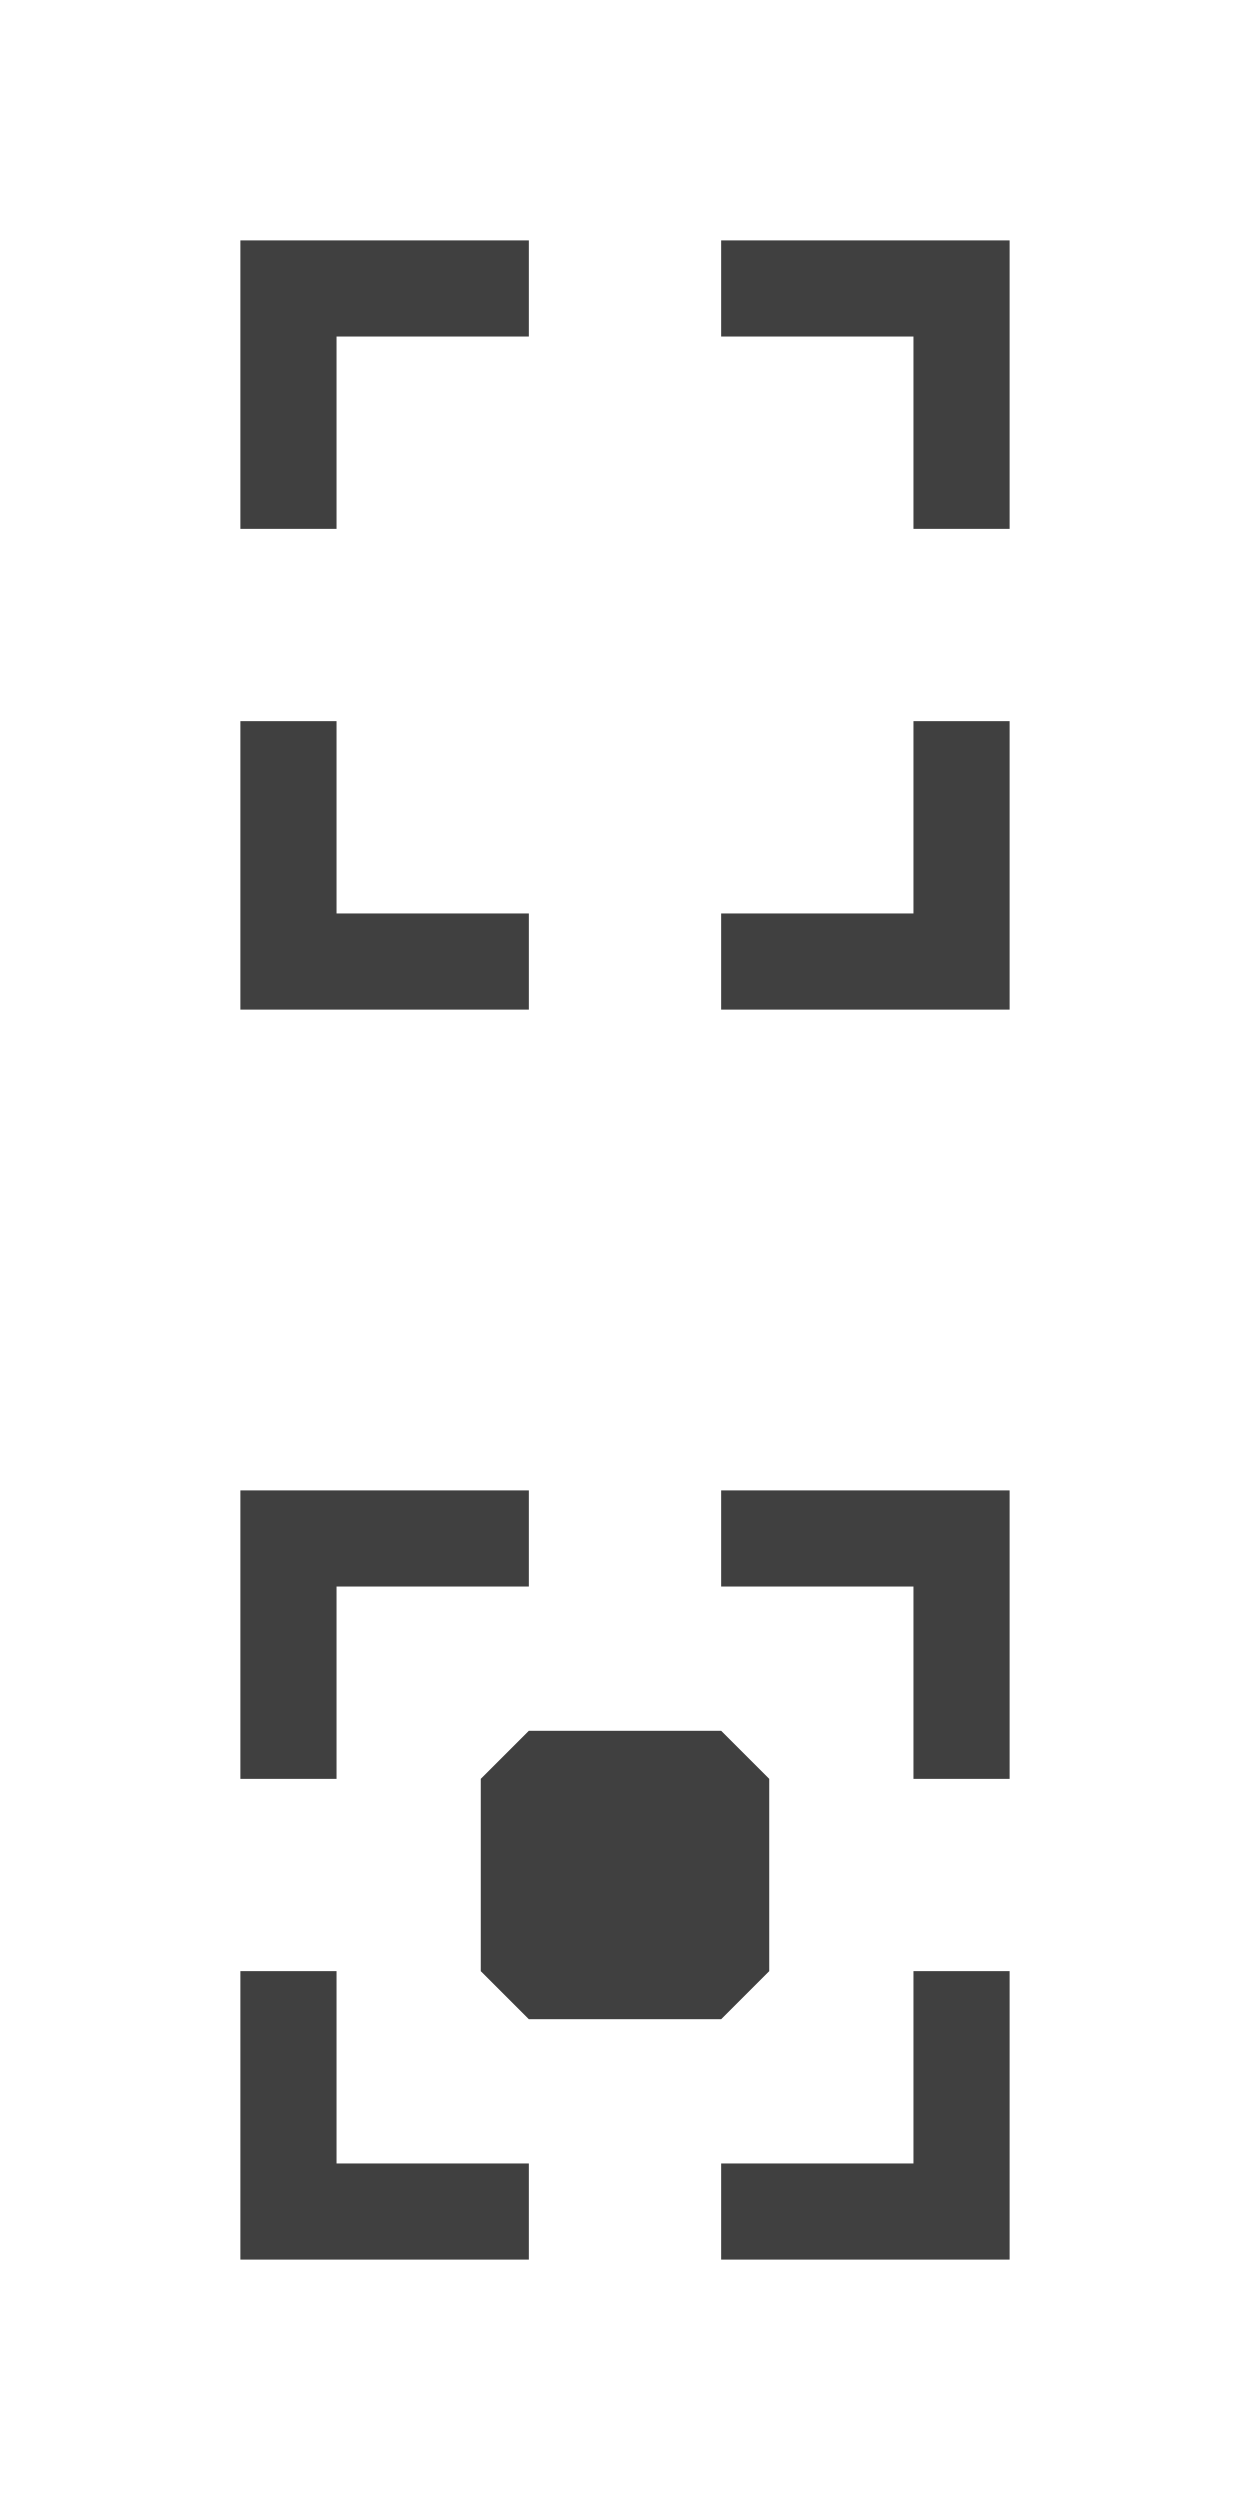
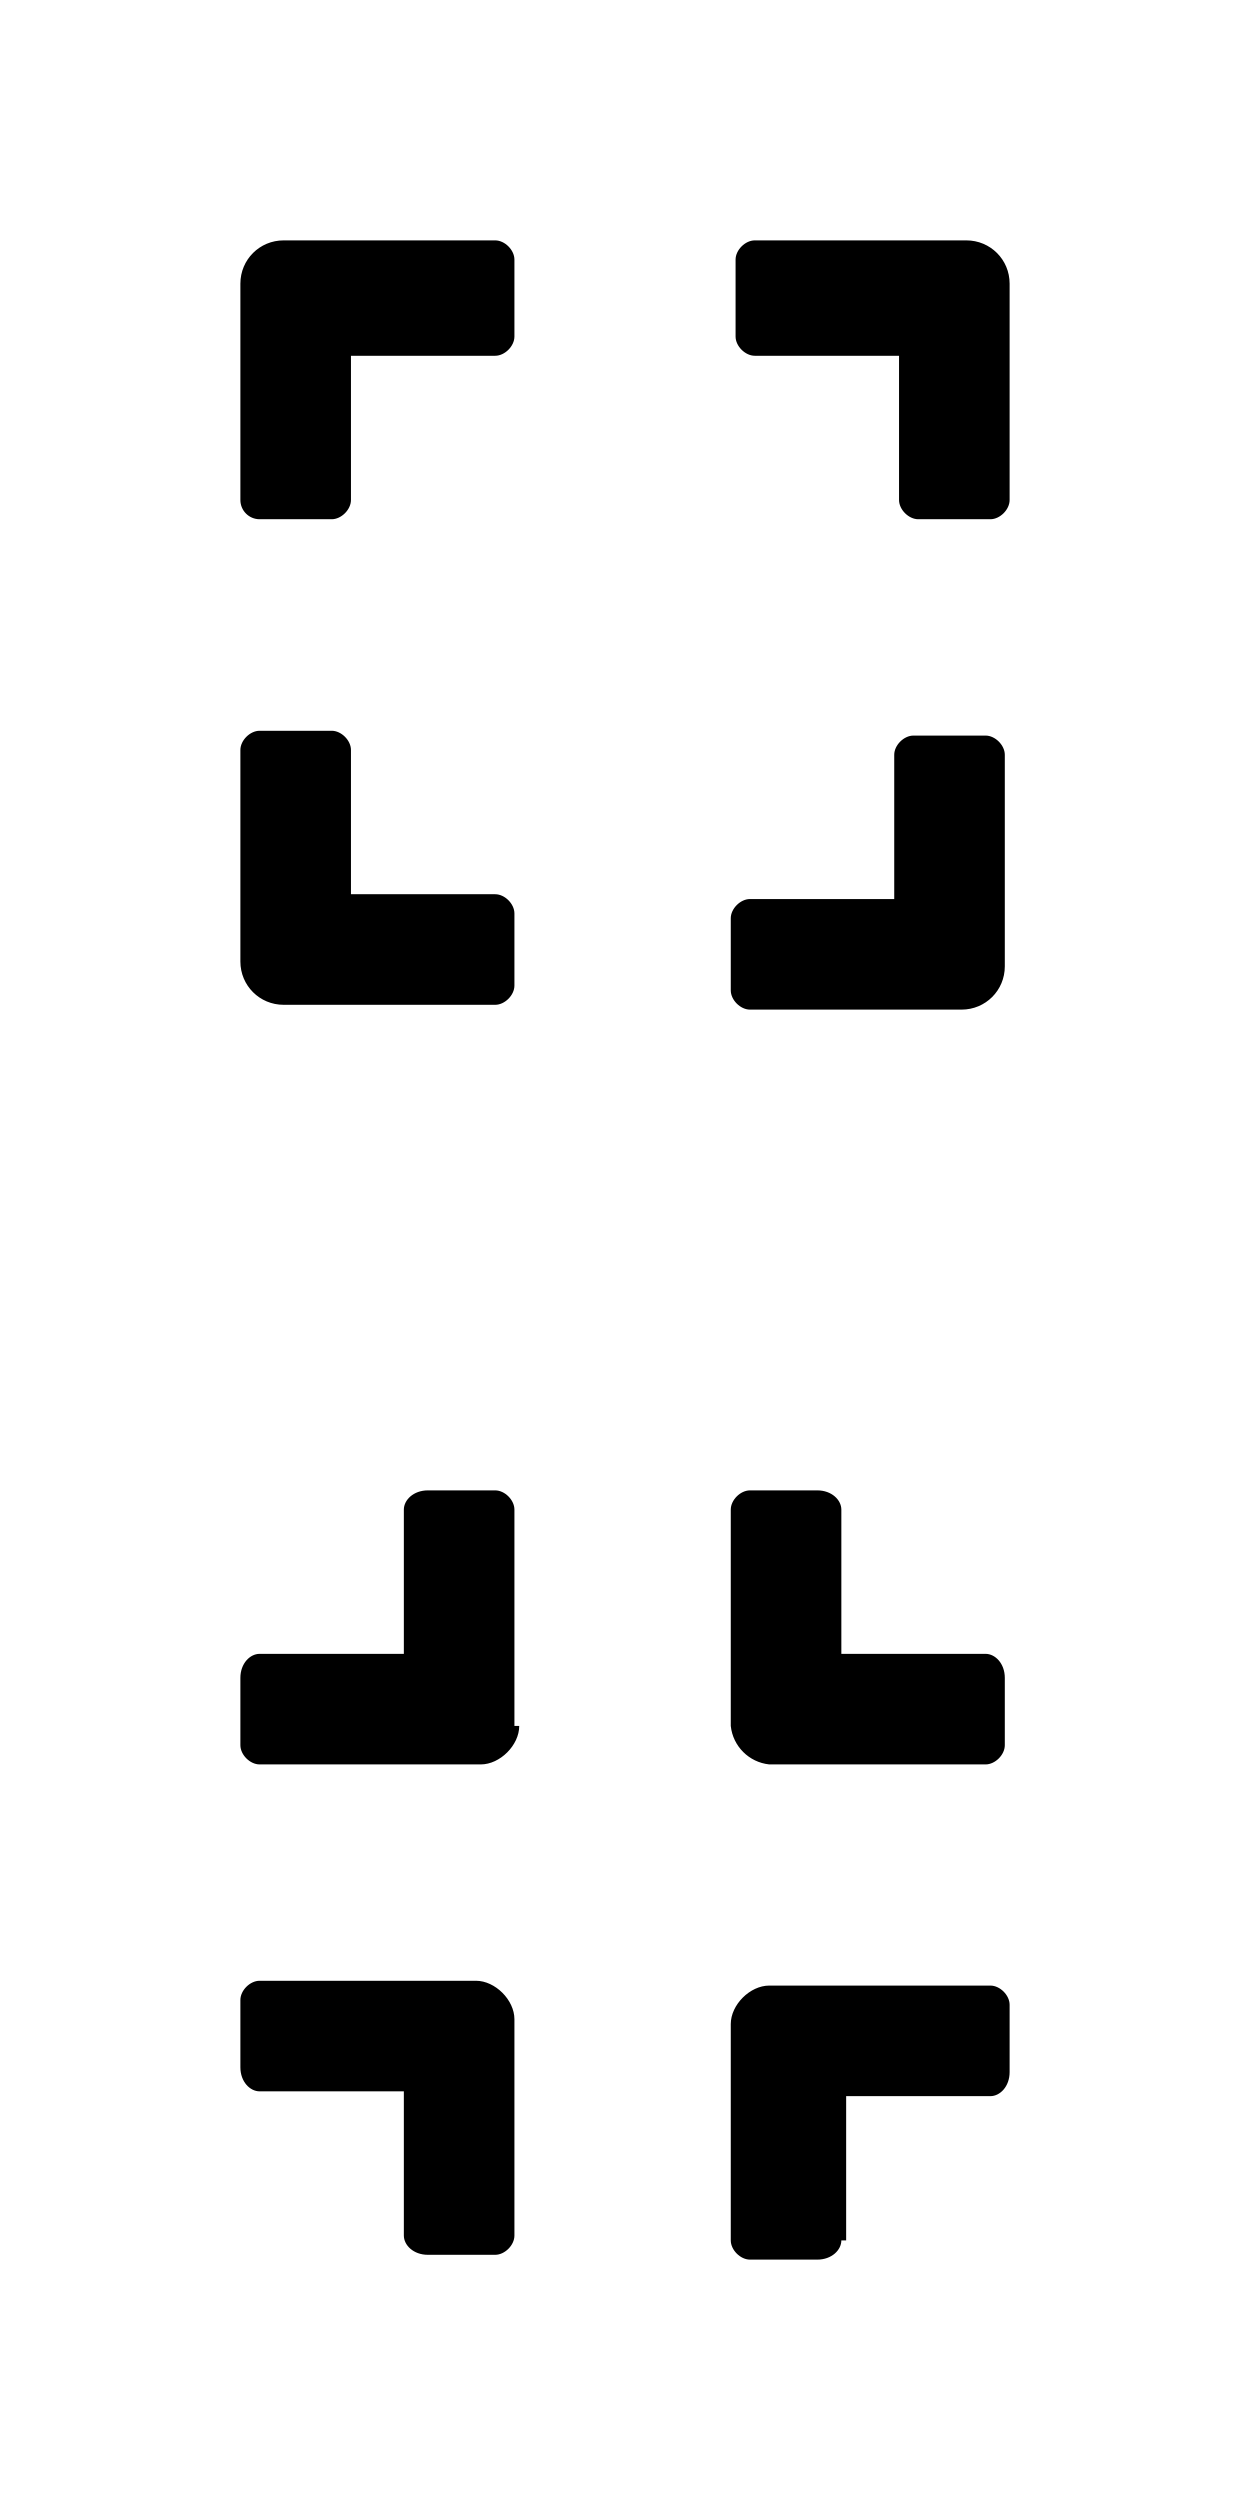
<svg xmlns="http://www.w3.org/2000/svg" viewBox="0 0 26 52">
-   <g color="#000" fill="#404040">
-     <path style="marker:none" d="M5 15v6h6v-2H7v-4zM21 15v6h-6v-2h4v-4z" overflow="visible" />
-     <path style="marker:none" d="M10 1037.4v4l1 1h4l1-1v-4l-1-1h-4zM5 1011.4v-6h6v2H7v4zM21 1011.4v-6h-6v2h4v4zM5 1041.4v6h6v-2H7v-4zM21 1041.4v6h-6v-2h4v-4zM5 1037.4v-6h6v2H7v4zM21 1037.4v-6h-6v2h4v4z" overflow="visible" transform="translate(0 -1000.4)" />
-   </g>
+   <path d="M20.6 36.7H16a.9.9 0 0 1-.8-.8v-4.5c0-.2.2-.4.4-.4h1.4c.3 0 .5.2.5.4v3h3c.2 0 .4.2.4.5v1.4c0 .2-.2.4-.4.4zm-9.9-.8v-4.5c0-.2-.2-.4-.4-.4H8.9c-.3 0-.5.2-.5.4v3h-3c-.2 0-.4.2-.4.5v1.4c0 .2.2.4.4.4H10c.4 0 .8-.4.8-.8zm0 10.7V42c0-.4-.4-.8-.8-.8H5.4c-.2 0-.4.2-.4.4v1.4c0 .3.2.5.4.5h3v3c0 .2.2.4.5.4h1.4c.2 0 .4-.2.4-.4zm6.9 0v-3h3c.2 0 .4-.2.4-.5v-1.4c0-.2-.2-.4-.4-.4H16c-.4 0-.8.4-.8.8v4.5c0 .2.2.4.4.4h1.4c.3 0 .5-.2.5-.4zM5 10.3V5.9c0-.5.4-.9.9-.9h4.4c.2 0 .4.2.4.4V7c0 .2-.2.4-.4.4h-3v3c0 .2-.2.4-.4.4H5.4a.4.4 0 0 1-.4-.4zm10.3-4.9V7c0 .2.2.4.4.4h3v3c0 .2.2.4.4.4h1.5c.2 0 .4-.2.4-.4V5.9c0-.5-.4-.9-.9-.9h-4.4c-.2 0-.4.2-.4.4zm5.3 9.9H19c-.2 0-.4.2-.4.4v3h-3c-.2 0-.4.2-.4.4v1.5c0 .2.2.4.4.4h4.4c.5 0 .9-.4.9-.9v-4.4c0-.2-.2-.4-.4-.4zm-9.9 5.3V19c0-.2-.2-.4-.4-.4h-3v-3c0-.2-.2-.4-.4-.4H5.4c-.2 0-.4.2-.4.4v4.4c0 .5.4.9.9.9h4.4c.2 0 .4-.2.4-.4z" fill="currentColor" />
</svg>
